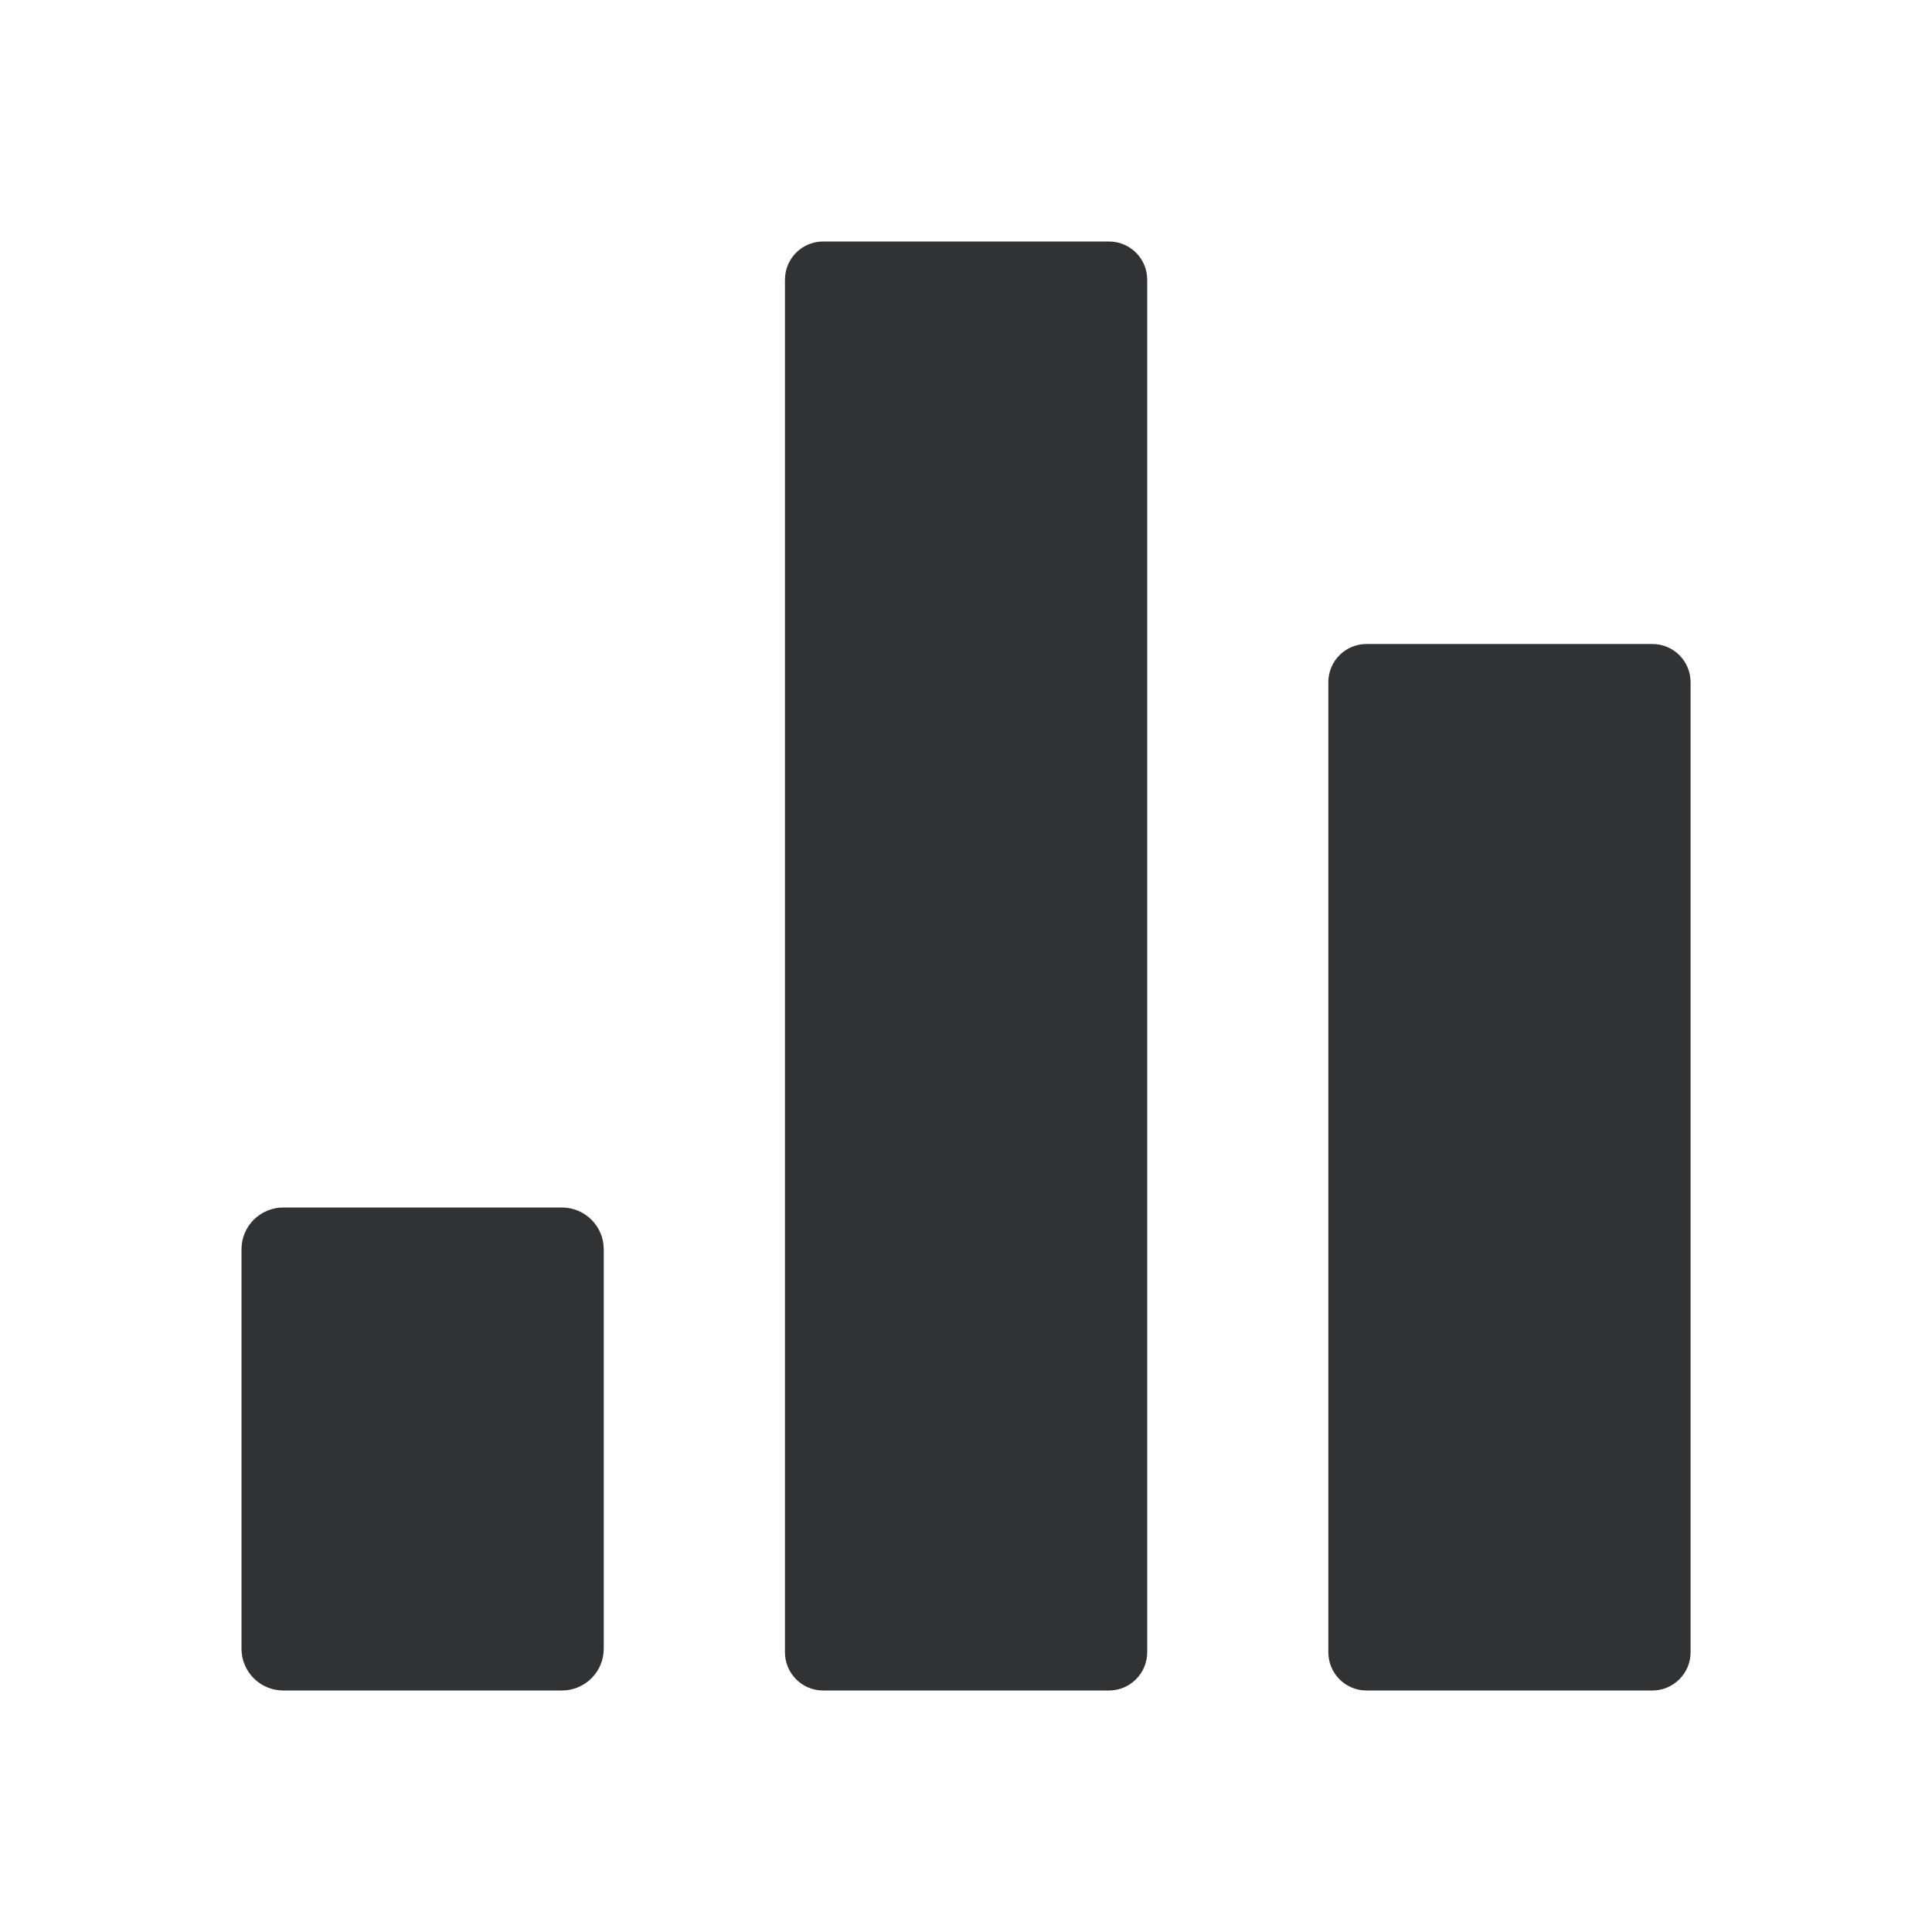
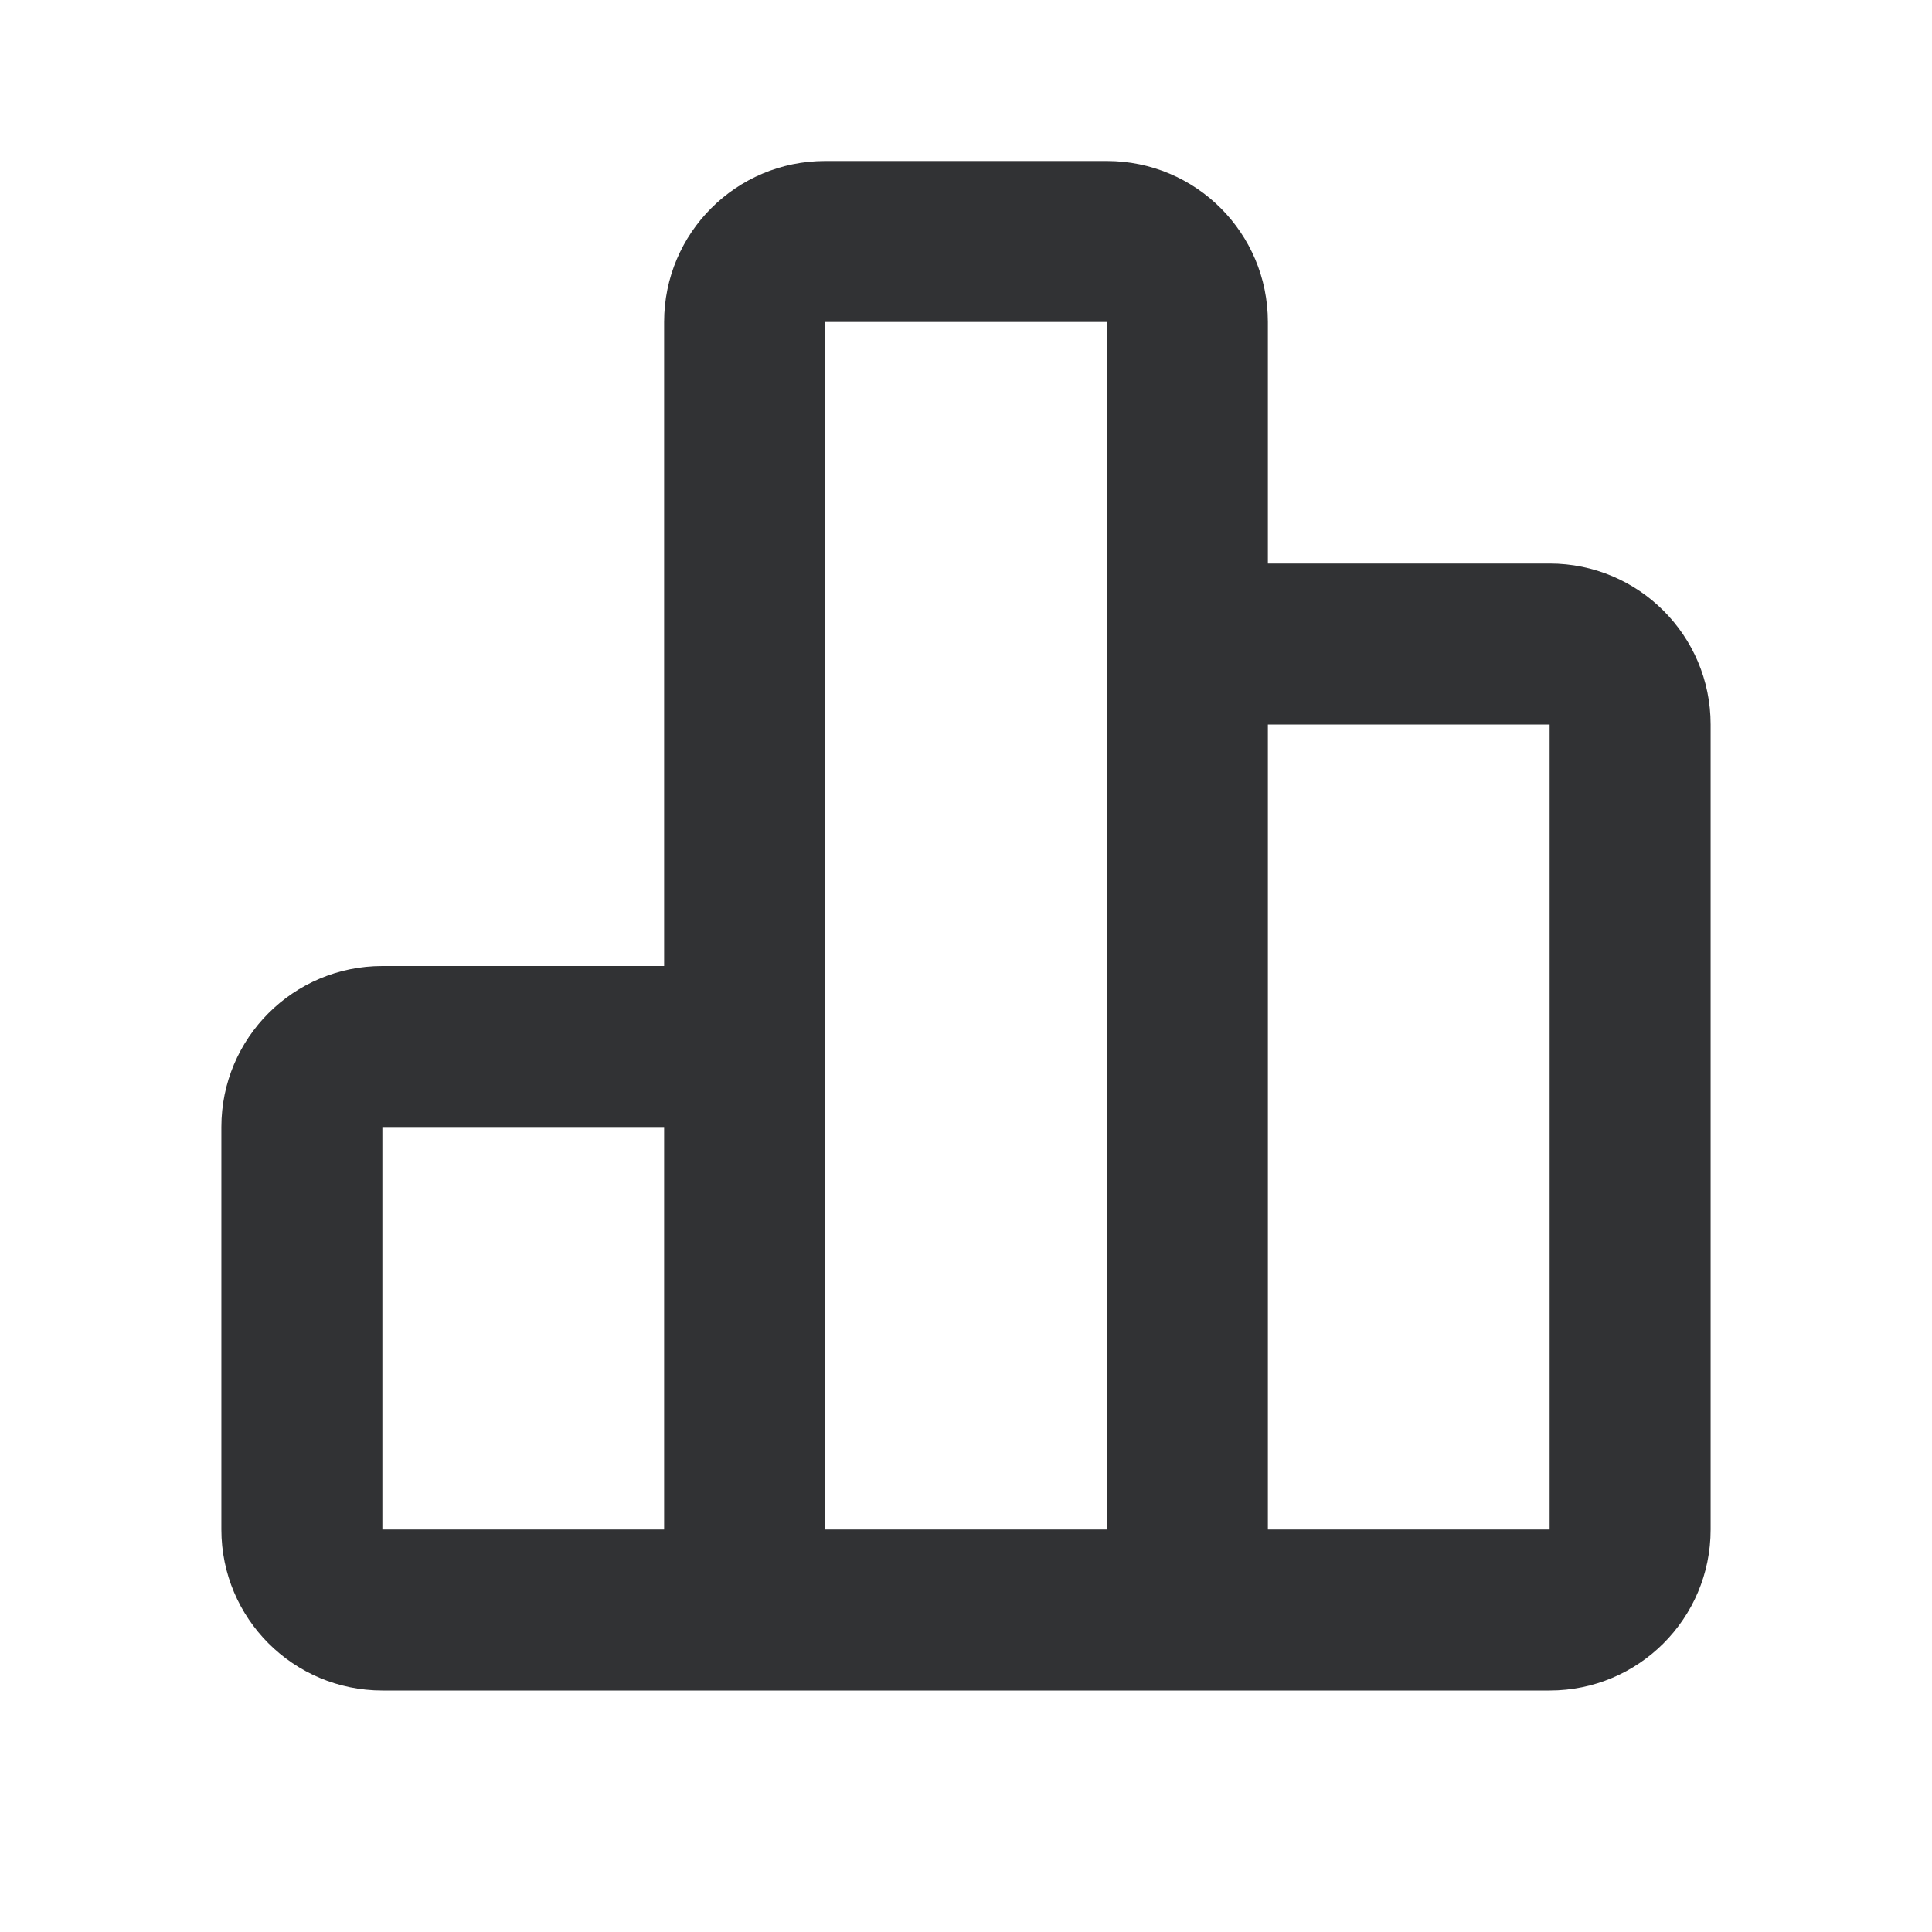
<svg xmlns="http://www.w3.org/2000/svg" width="24" height="24" viewBox="0 0 24 24" fill="none">
-   <path fill-rule="evenodd" clip-rule="evenodd" d="M13.776 21H10.225C9.963 21 9.751 20.787 9.751 20.525V3.475C9.751 3.212 9.963 3 10.225 3H13.776C14.038 3 14.251 3.212 14.251 3.475V20.525C14.251 20.787 14.038 21 13.776 21ZM20.526 21H16.975C16.713 21 16.501 20.787 16.501 20.525V8.475C16.501 8.212 16.713 8 16.975 8H20.526C20.788 8 21.001 8.212 21.001 8.475V20.525C21.001 20.787 20.788 21 20.526 21ZM3.52 21H6.98C7.267 21 7.5 20.768 7.5 20.48V15.52C7.5 15.232 7.267 15 6.98 15H3.52C3.232 15 3 15.232 3 15.52V20.48C3 20.768 3.232 21 3.52 21Z" fill="#313234" />
+   <path fill-rule="evenodd" clip-rule="evenodd" d="M8.25 4C8.25 2.895 9.145 2 10.25 2H13.75C14.855 2 15.75 2.895 15.75 4V7H19.25C20.355 7 21.25 7.895 21.25 9V19C21.25 20.105 20.355 21 19.25 21H15H14.25H9.75H9H4.75C3.645 21 2.75 20.105 2.75 19V14C2.75 12.895 3.645 12 4.75 12H8.25V4ZM10.25 4V19H13.75V4H10.25ZM4.75 14V19H8.25V14H4.75ZM19.25 19H15.75V9H19.25V19Z" fill="#313234" />
</svg>
